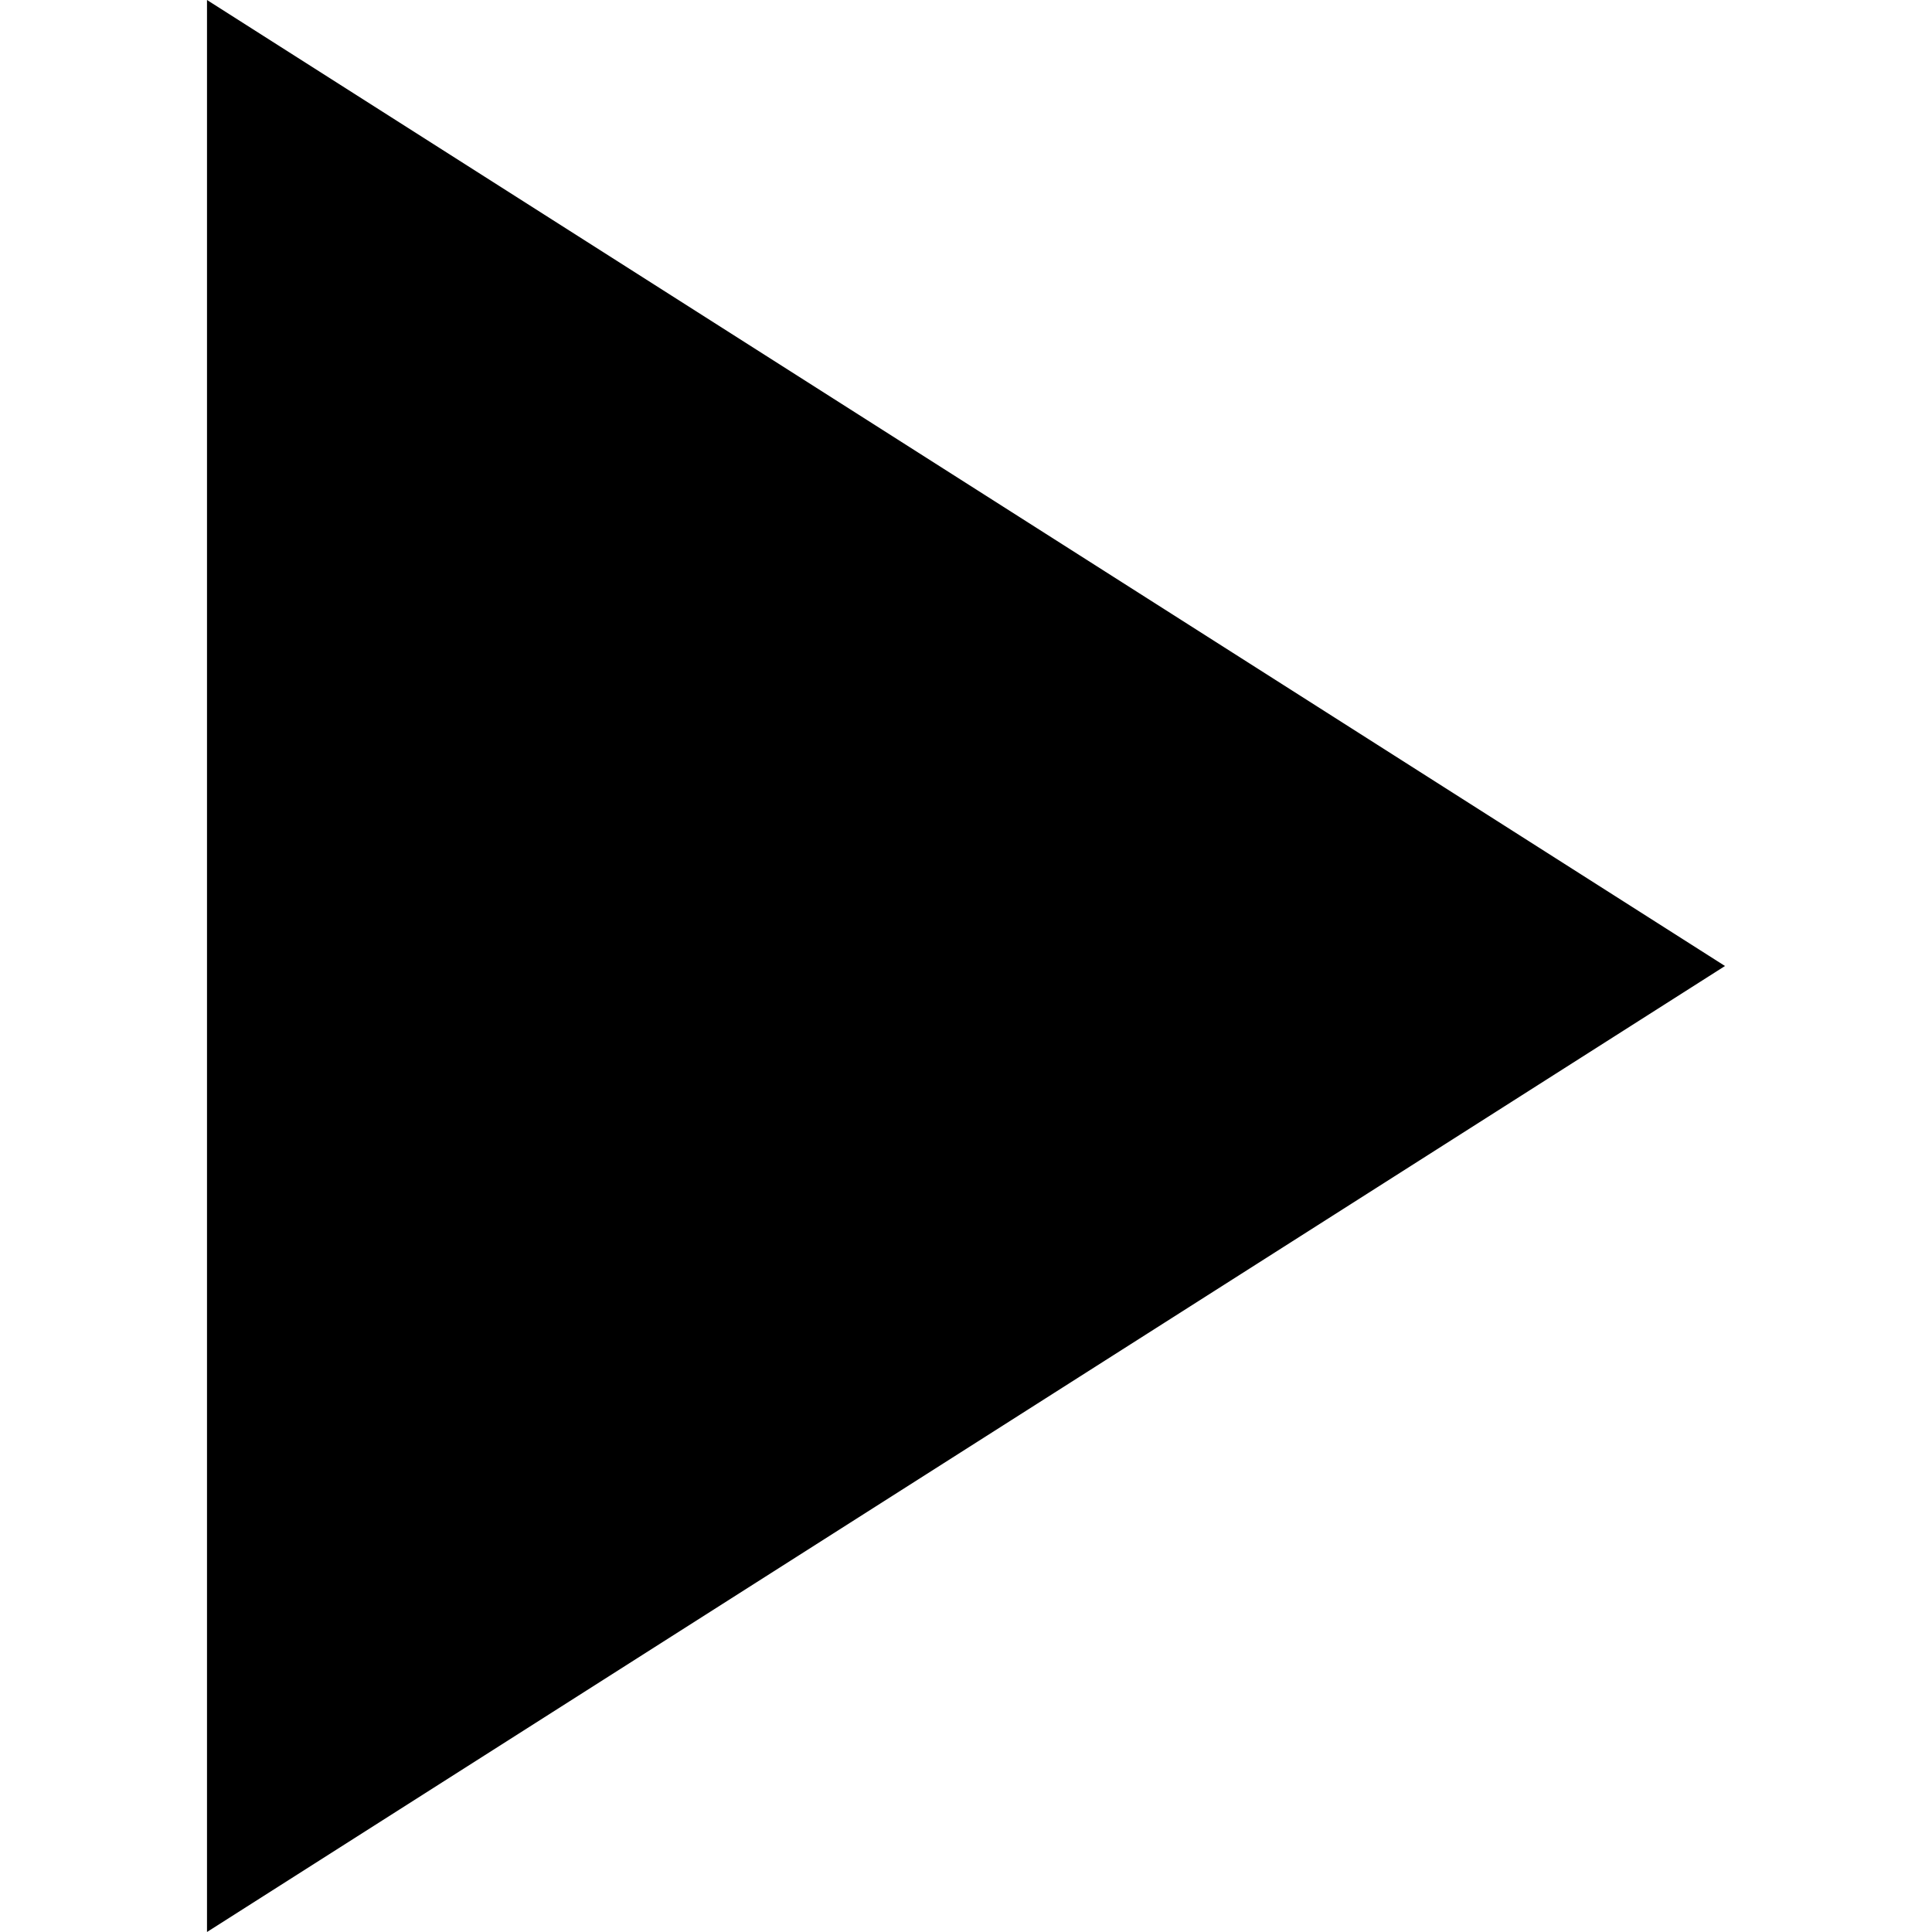
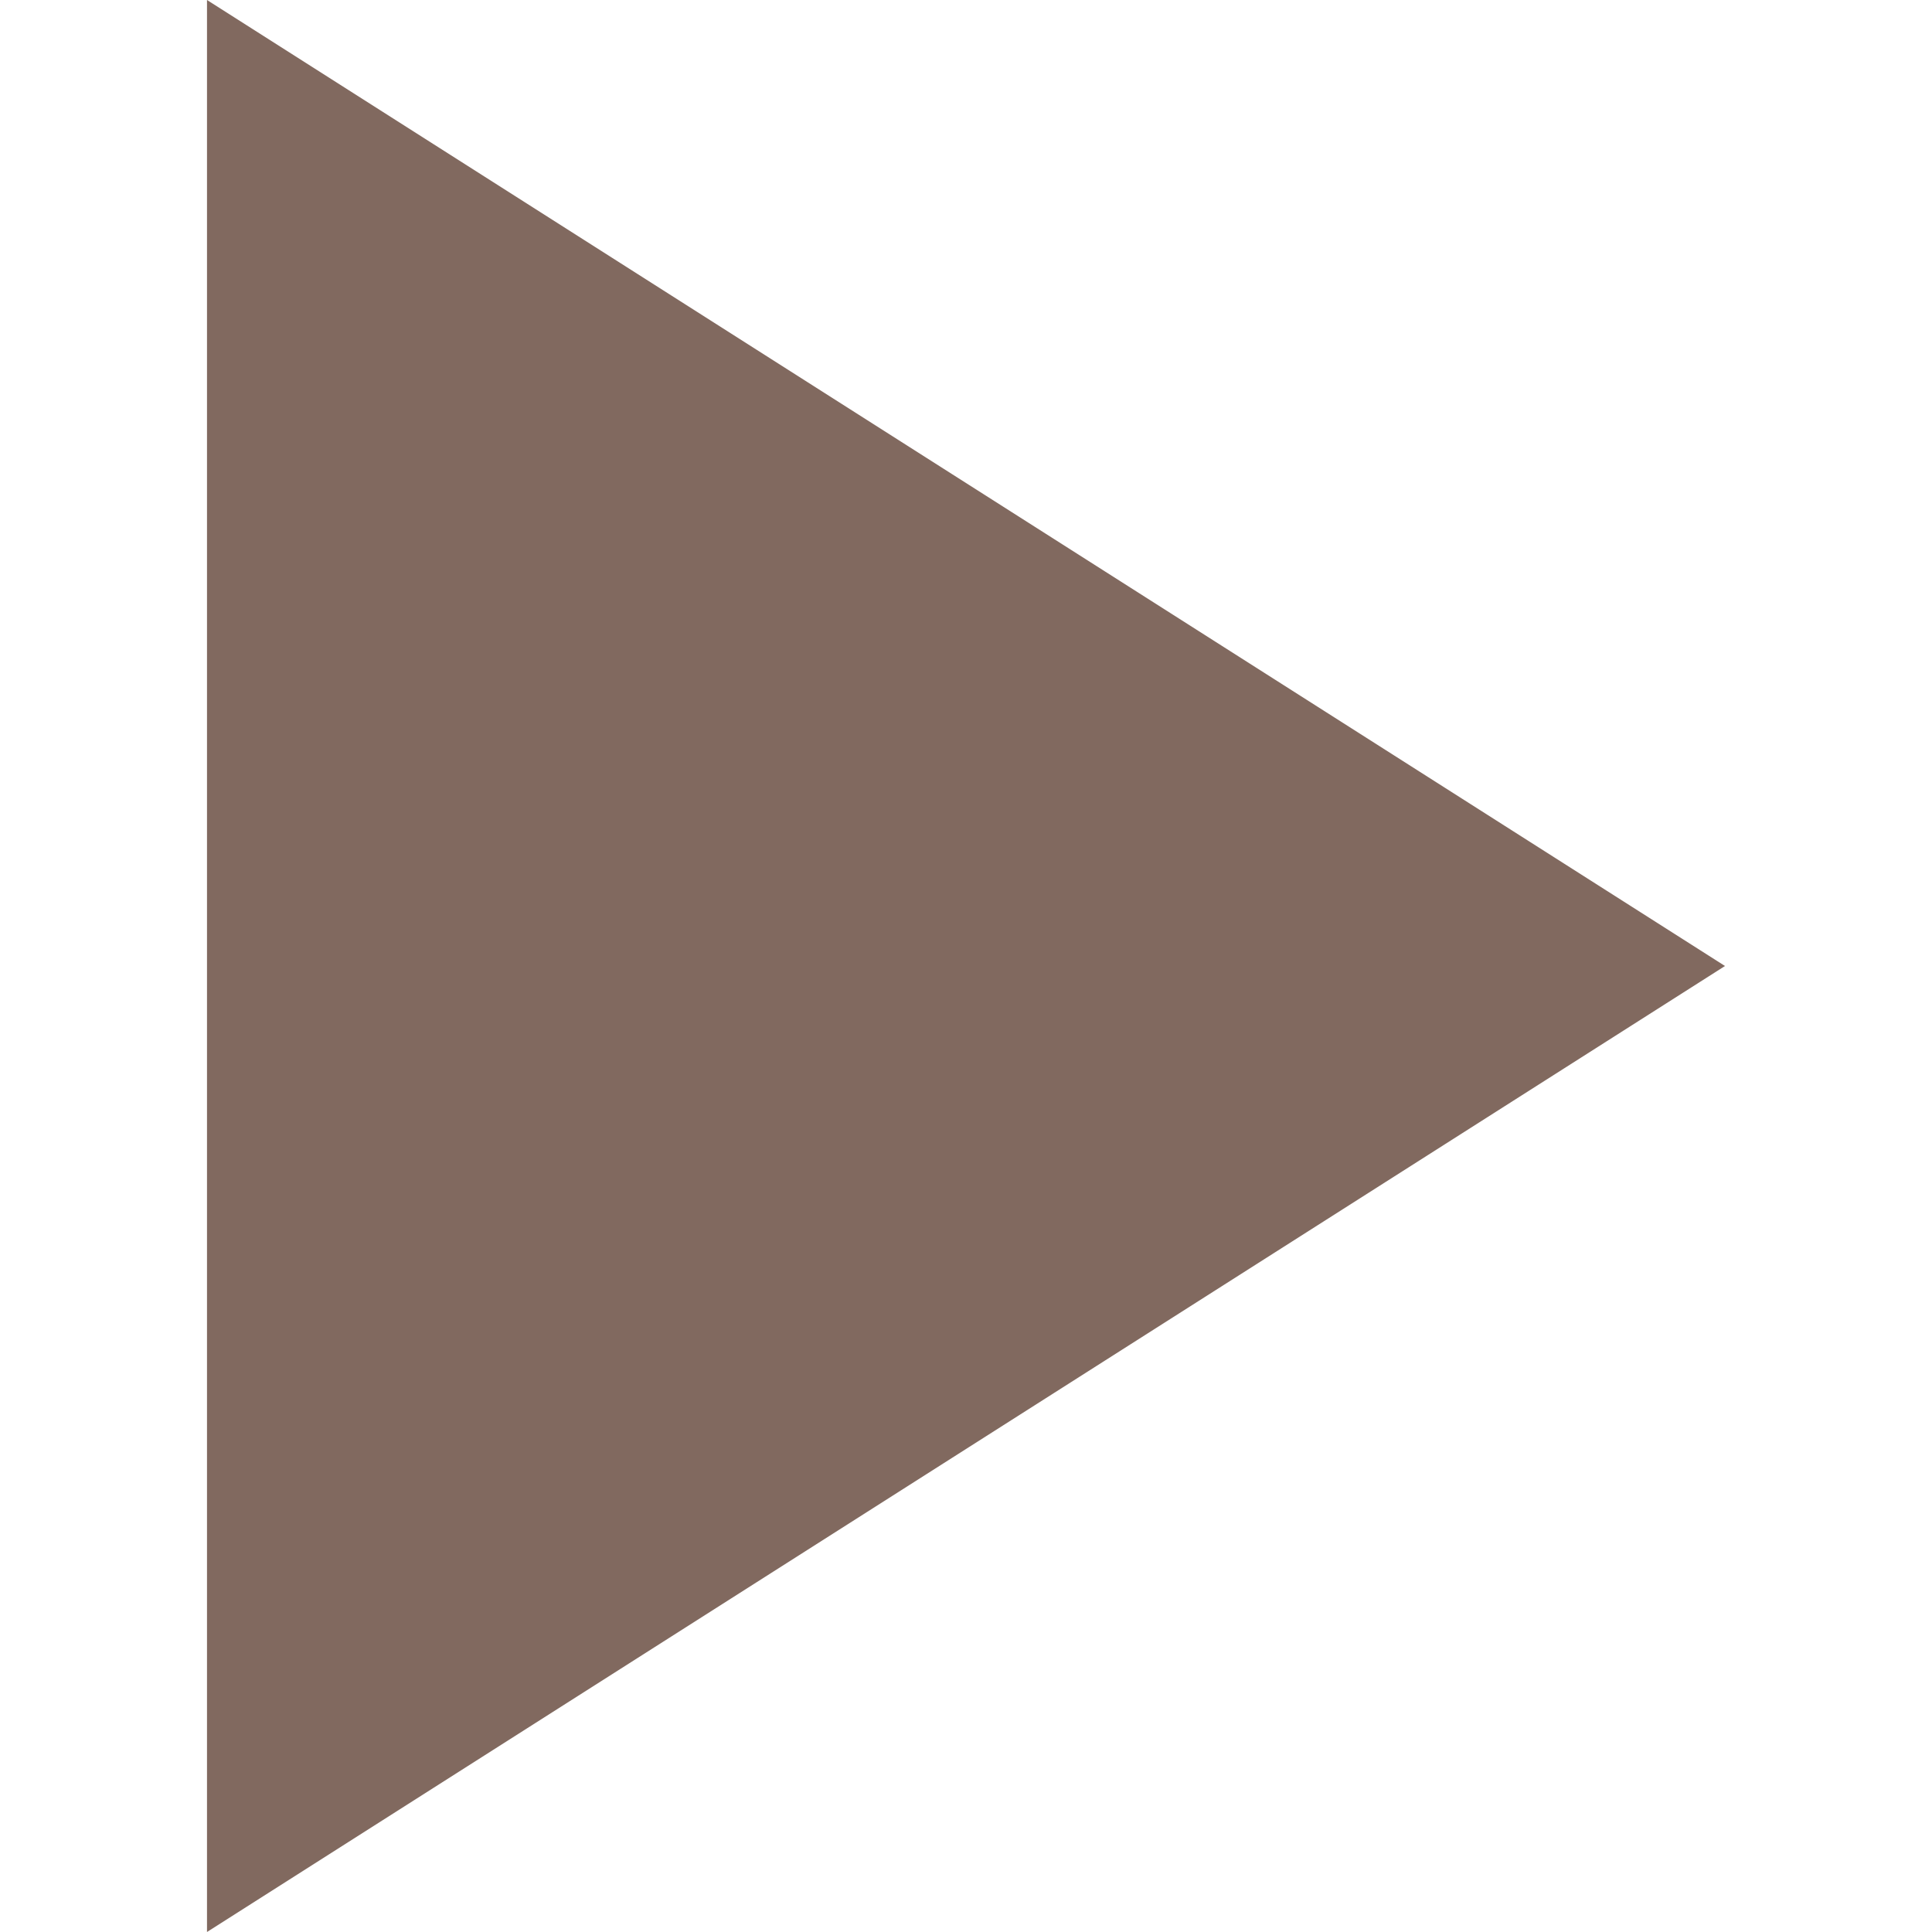
- <svg xmlns="http://www.w3.org/2000/svg" version="1.1" id="Capa_1" x="0px" y="0px" width="357px" height="357px" viewBox="0 0 357 357" style="enable-background:new 0 0 357 357;" xml:space="preserve">
+ <svg xmlns="http://www.w3.org/2000/svg" version="1.1" id="Capa_1" x="0px" y="0px" width="15px" height="15px" viewBox="0 0 357 357" style="enable-background:new 0 0 357 357;" xml:space="preserve">
  <g>
    <g id="play-arrow">
-       <polygon points="38.25,0 38.25,357 318.75,178.5   " />
+       <polygon style="fill:#81695f;" points="38.25,0 38.25,357 318.75,178.5   " />
    </g>
  </g>
  <g>
</g>
  <g>
</g>
  <g>
</g>
  <g>
</g>
  <g>
</g>
  <g>
</g>
  <g>
</g>
  <g>
</g>
  <g>
</g>
  <g>
</g>
  <g>
</g>
  <g>
</g>
  <g>
</g>
  <g>
</g>
  <g>
</g>
</svg>
